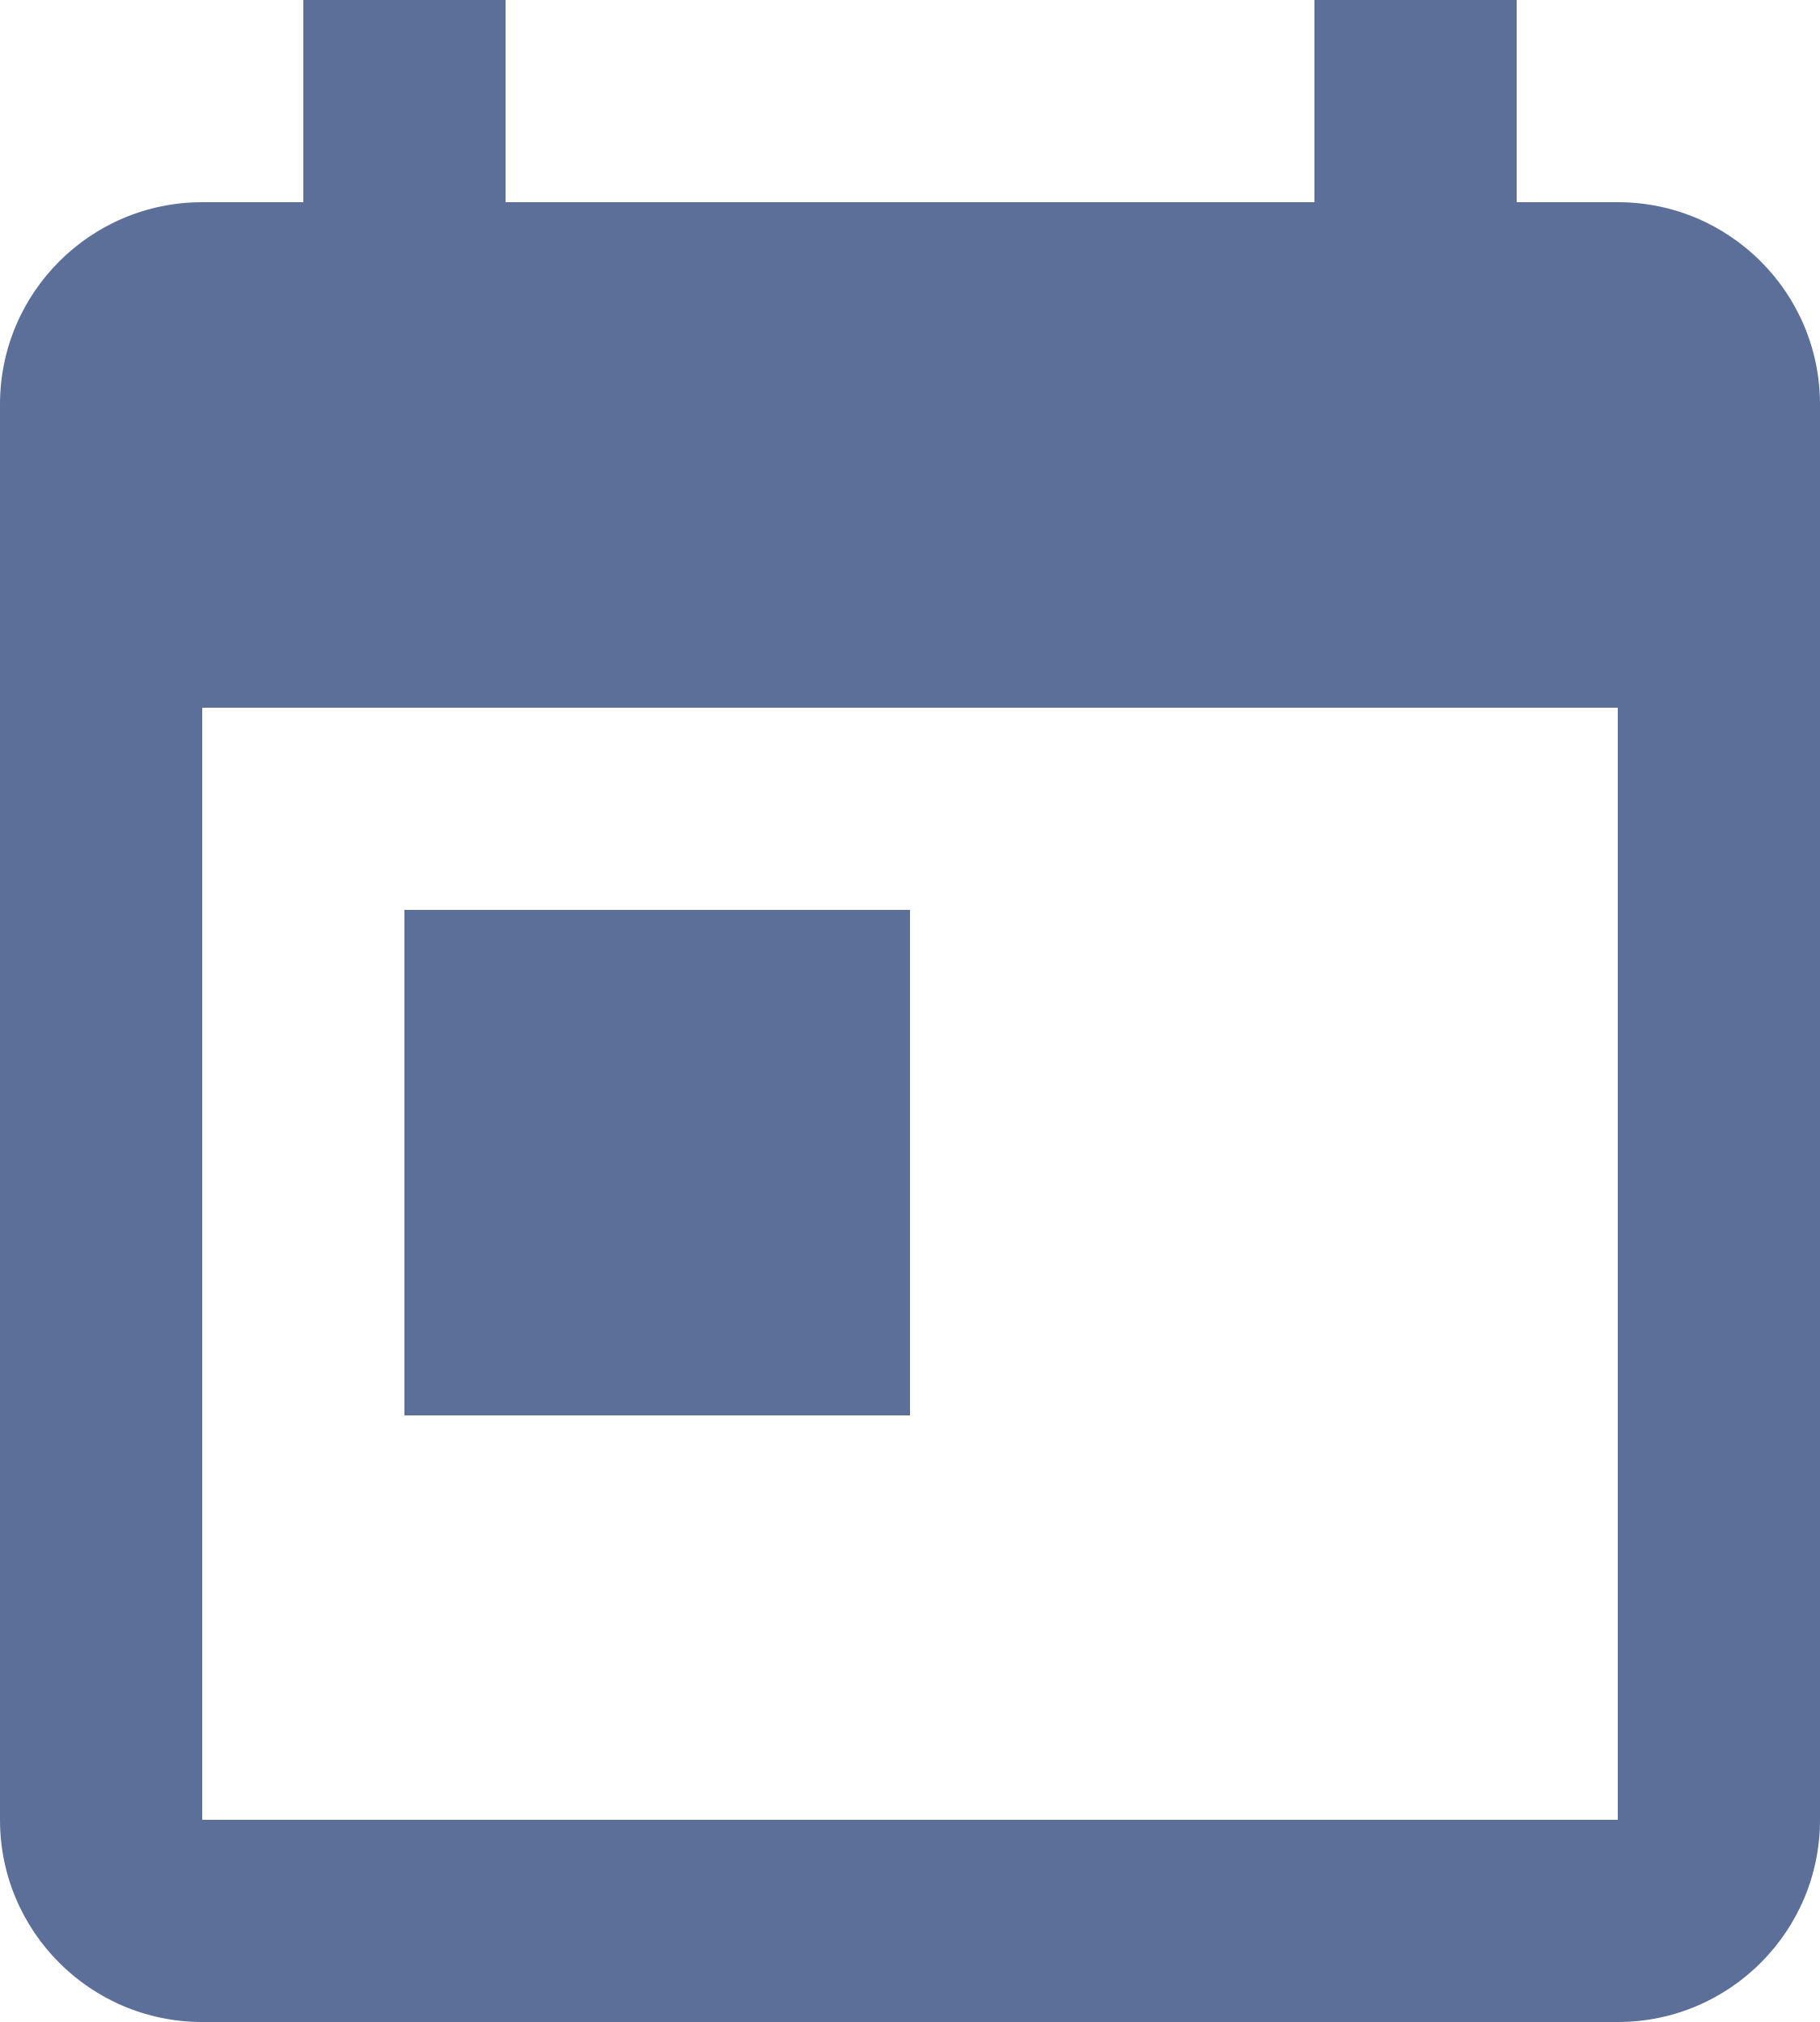
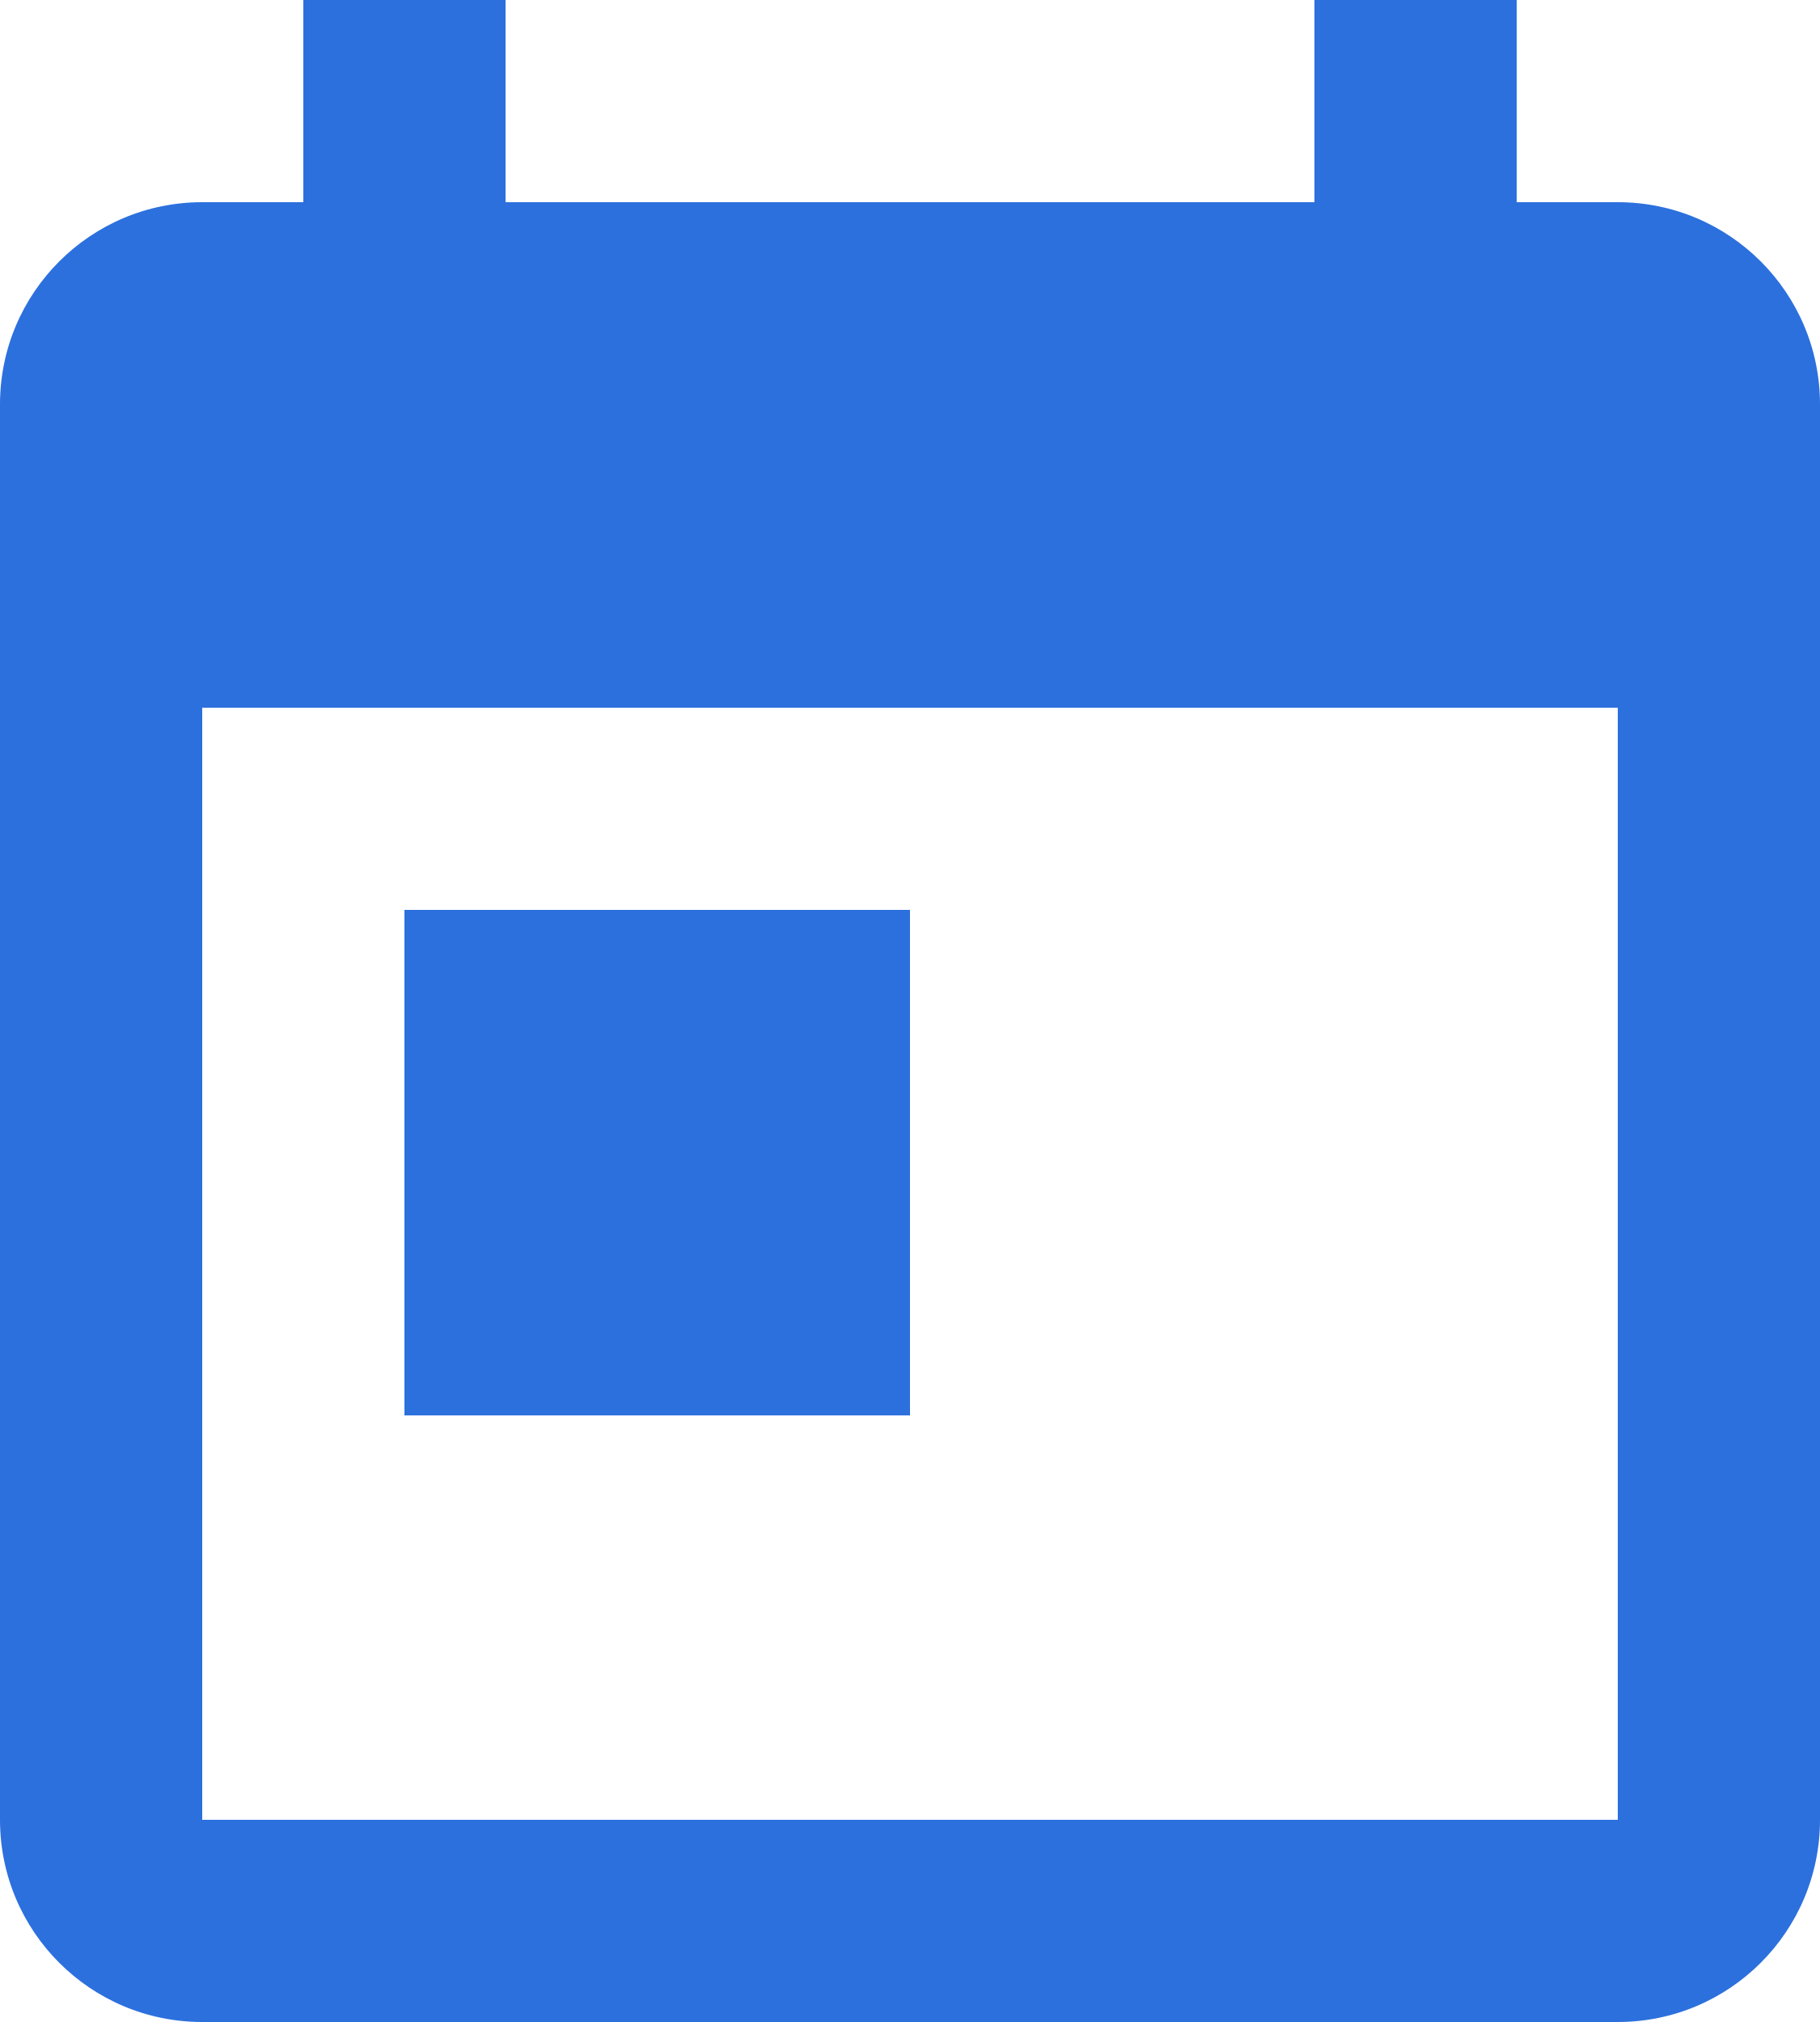
<svg xmlns="http://www.w3.org/2000/svg" width="18" height="20" viewBox="0 0 18 20">
-   <path id="calendar-today" d="M7,10h5v5H7m12,4H5V8H19m0-5H18V1H16V3H8V1H6V3H5A2,2,0,0,0,3,5V19a2,2,0,0,0,2,2H19a2,2,0,0,0,2-2V5A2,2,0,0,0,19,3Z" transform="translate(-3 -1)" fill="#5c6f99" />
+   <path id="calendar-today" d="M7,10h5v5H7m12,4H5V8H19m0-5H18V1H16V3H8V1H6V3H5A2,2,0,0,0,3,5V19a2,2,0,0,0,2,2H19a2,2,0,0,0,2-2V5A2,2,0,0,0,19,3Z" transform="translate(-3 -1)" fill="#2C70DE" />
</svg>
